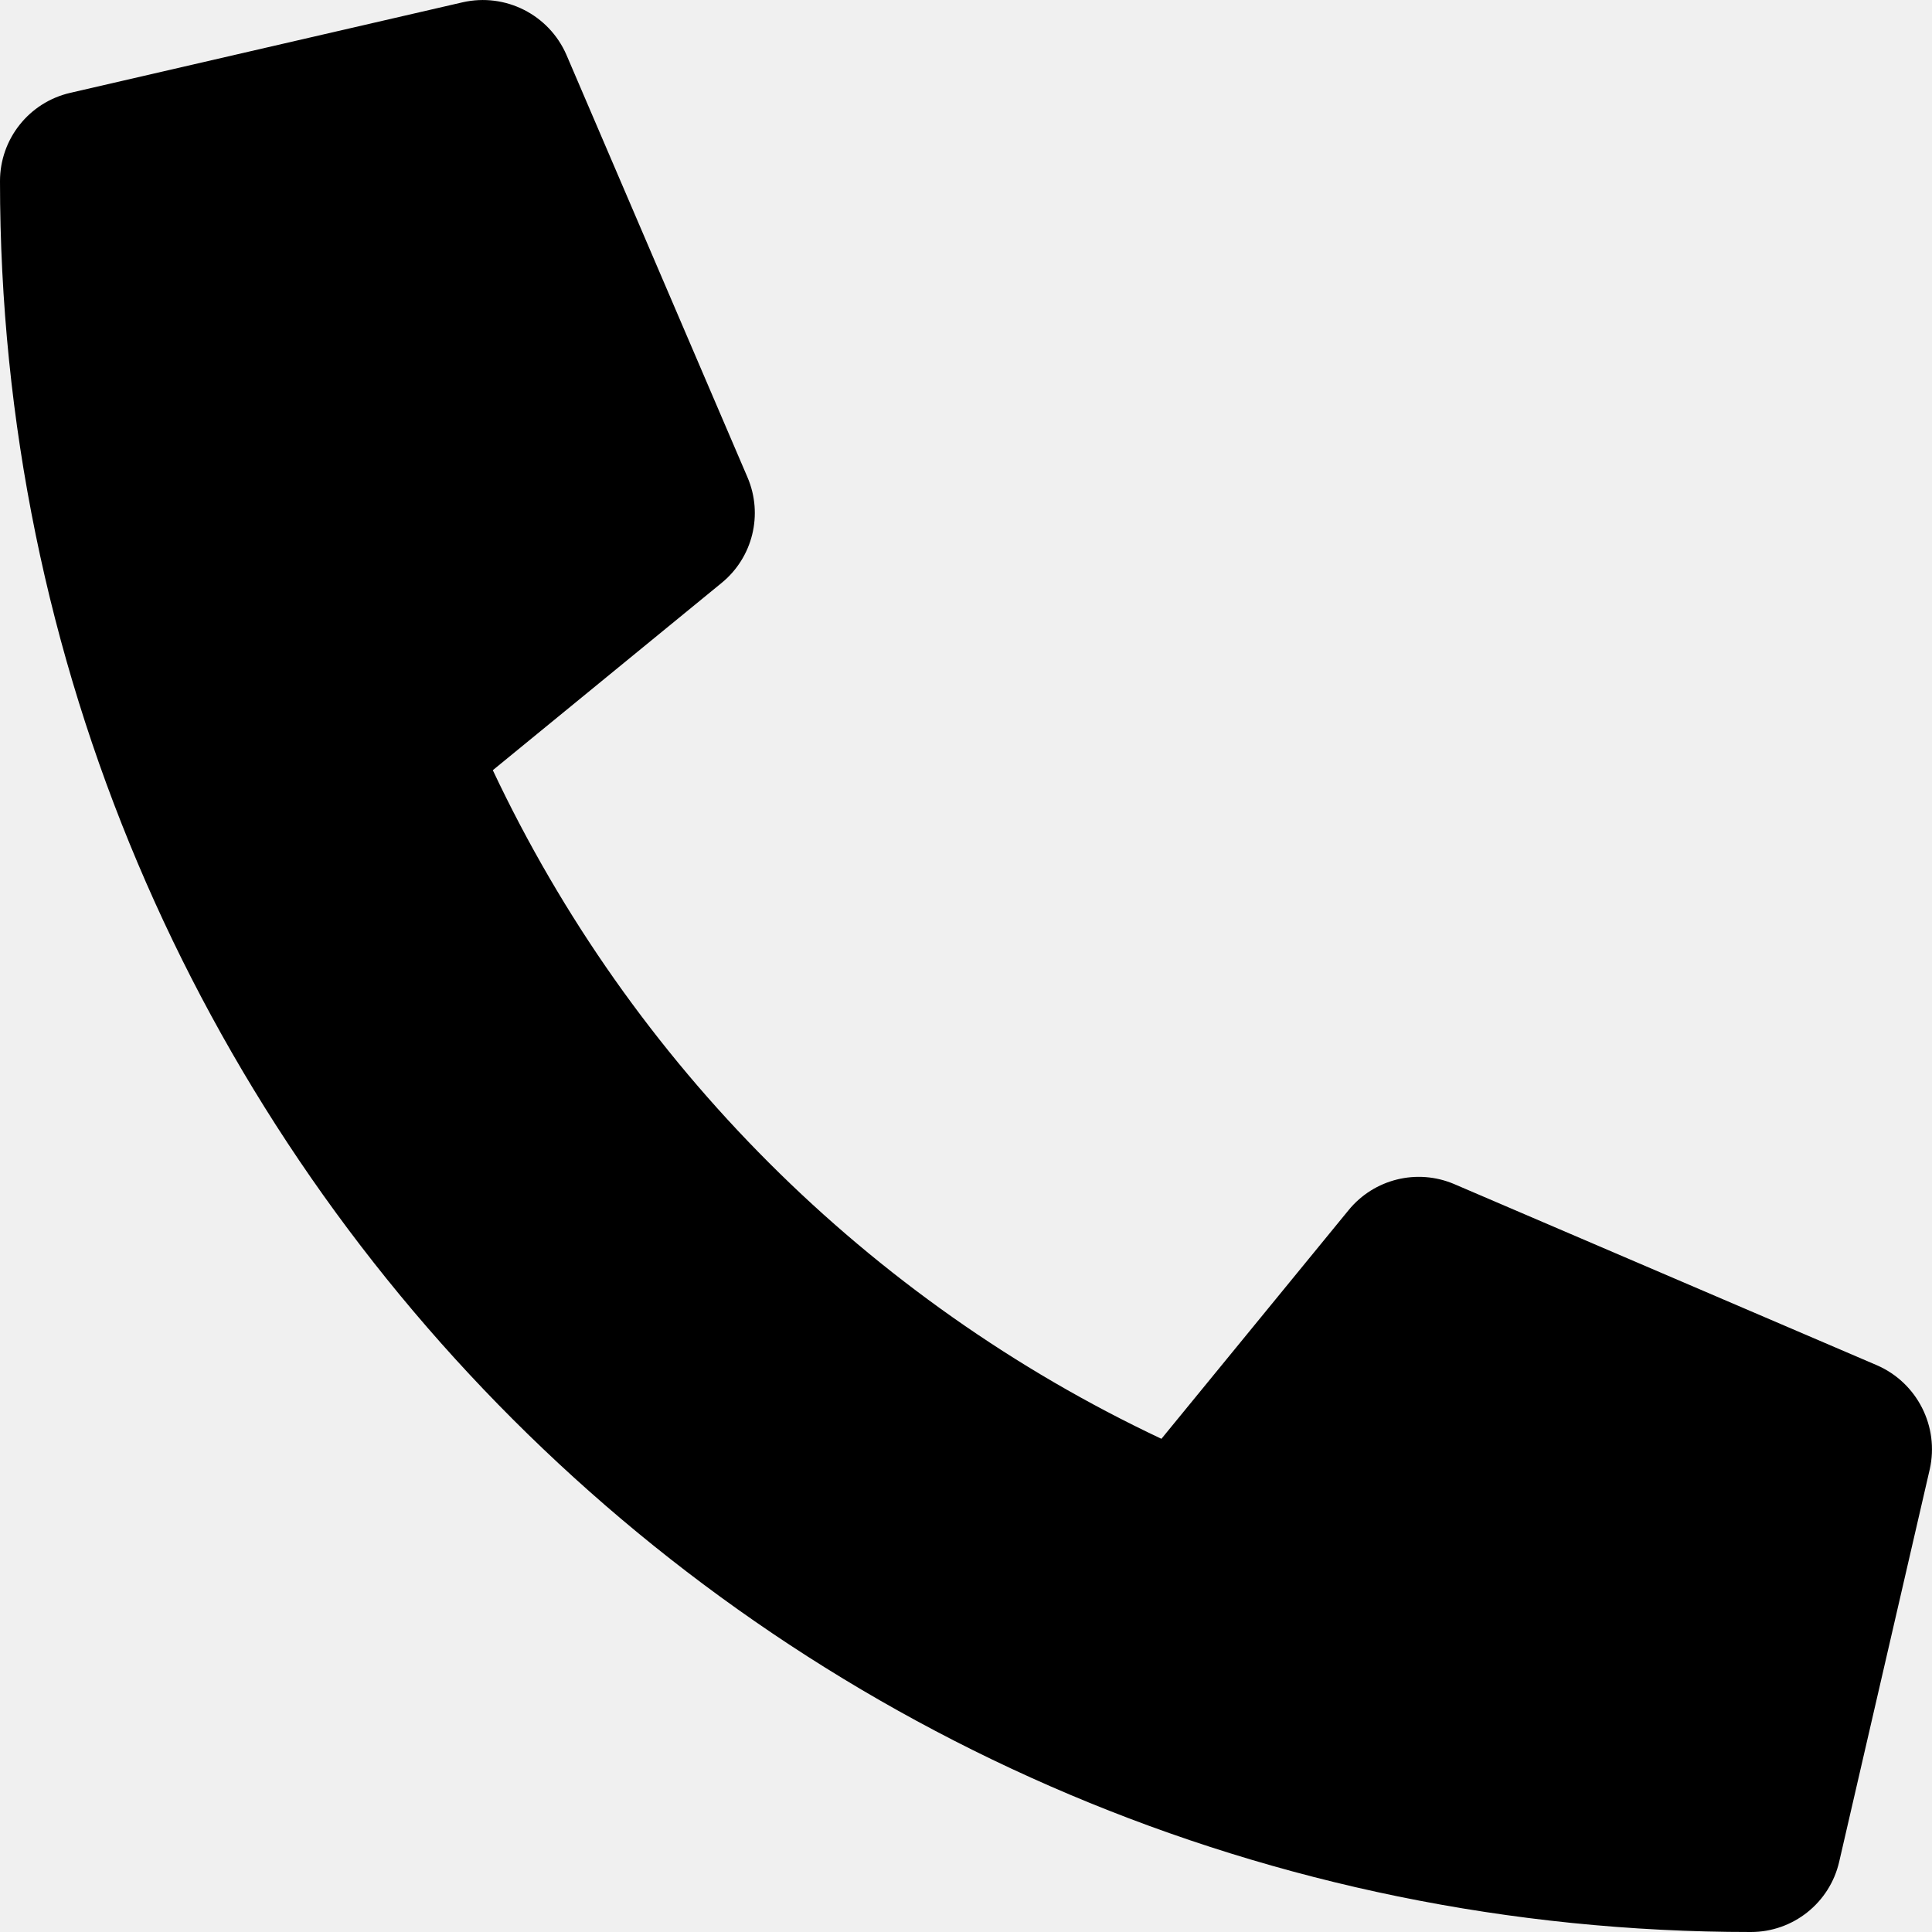
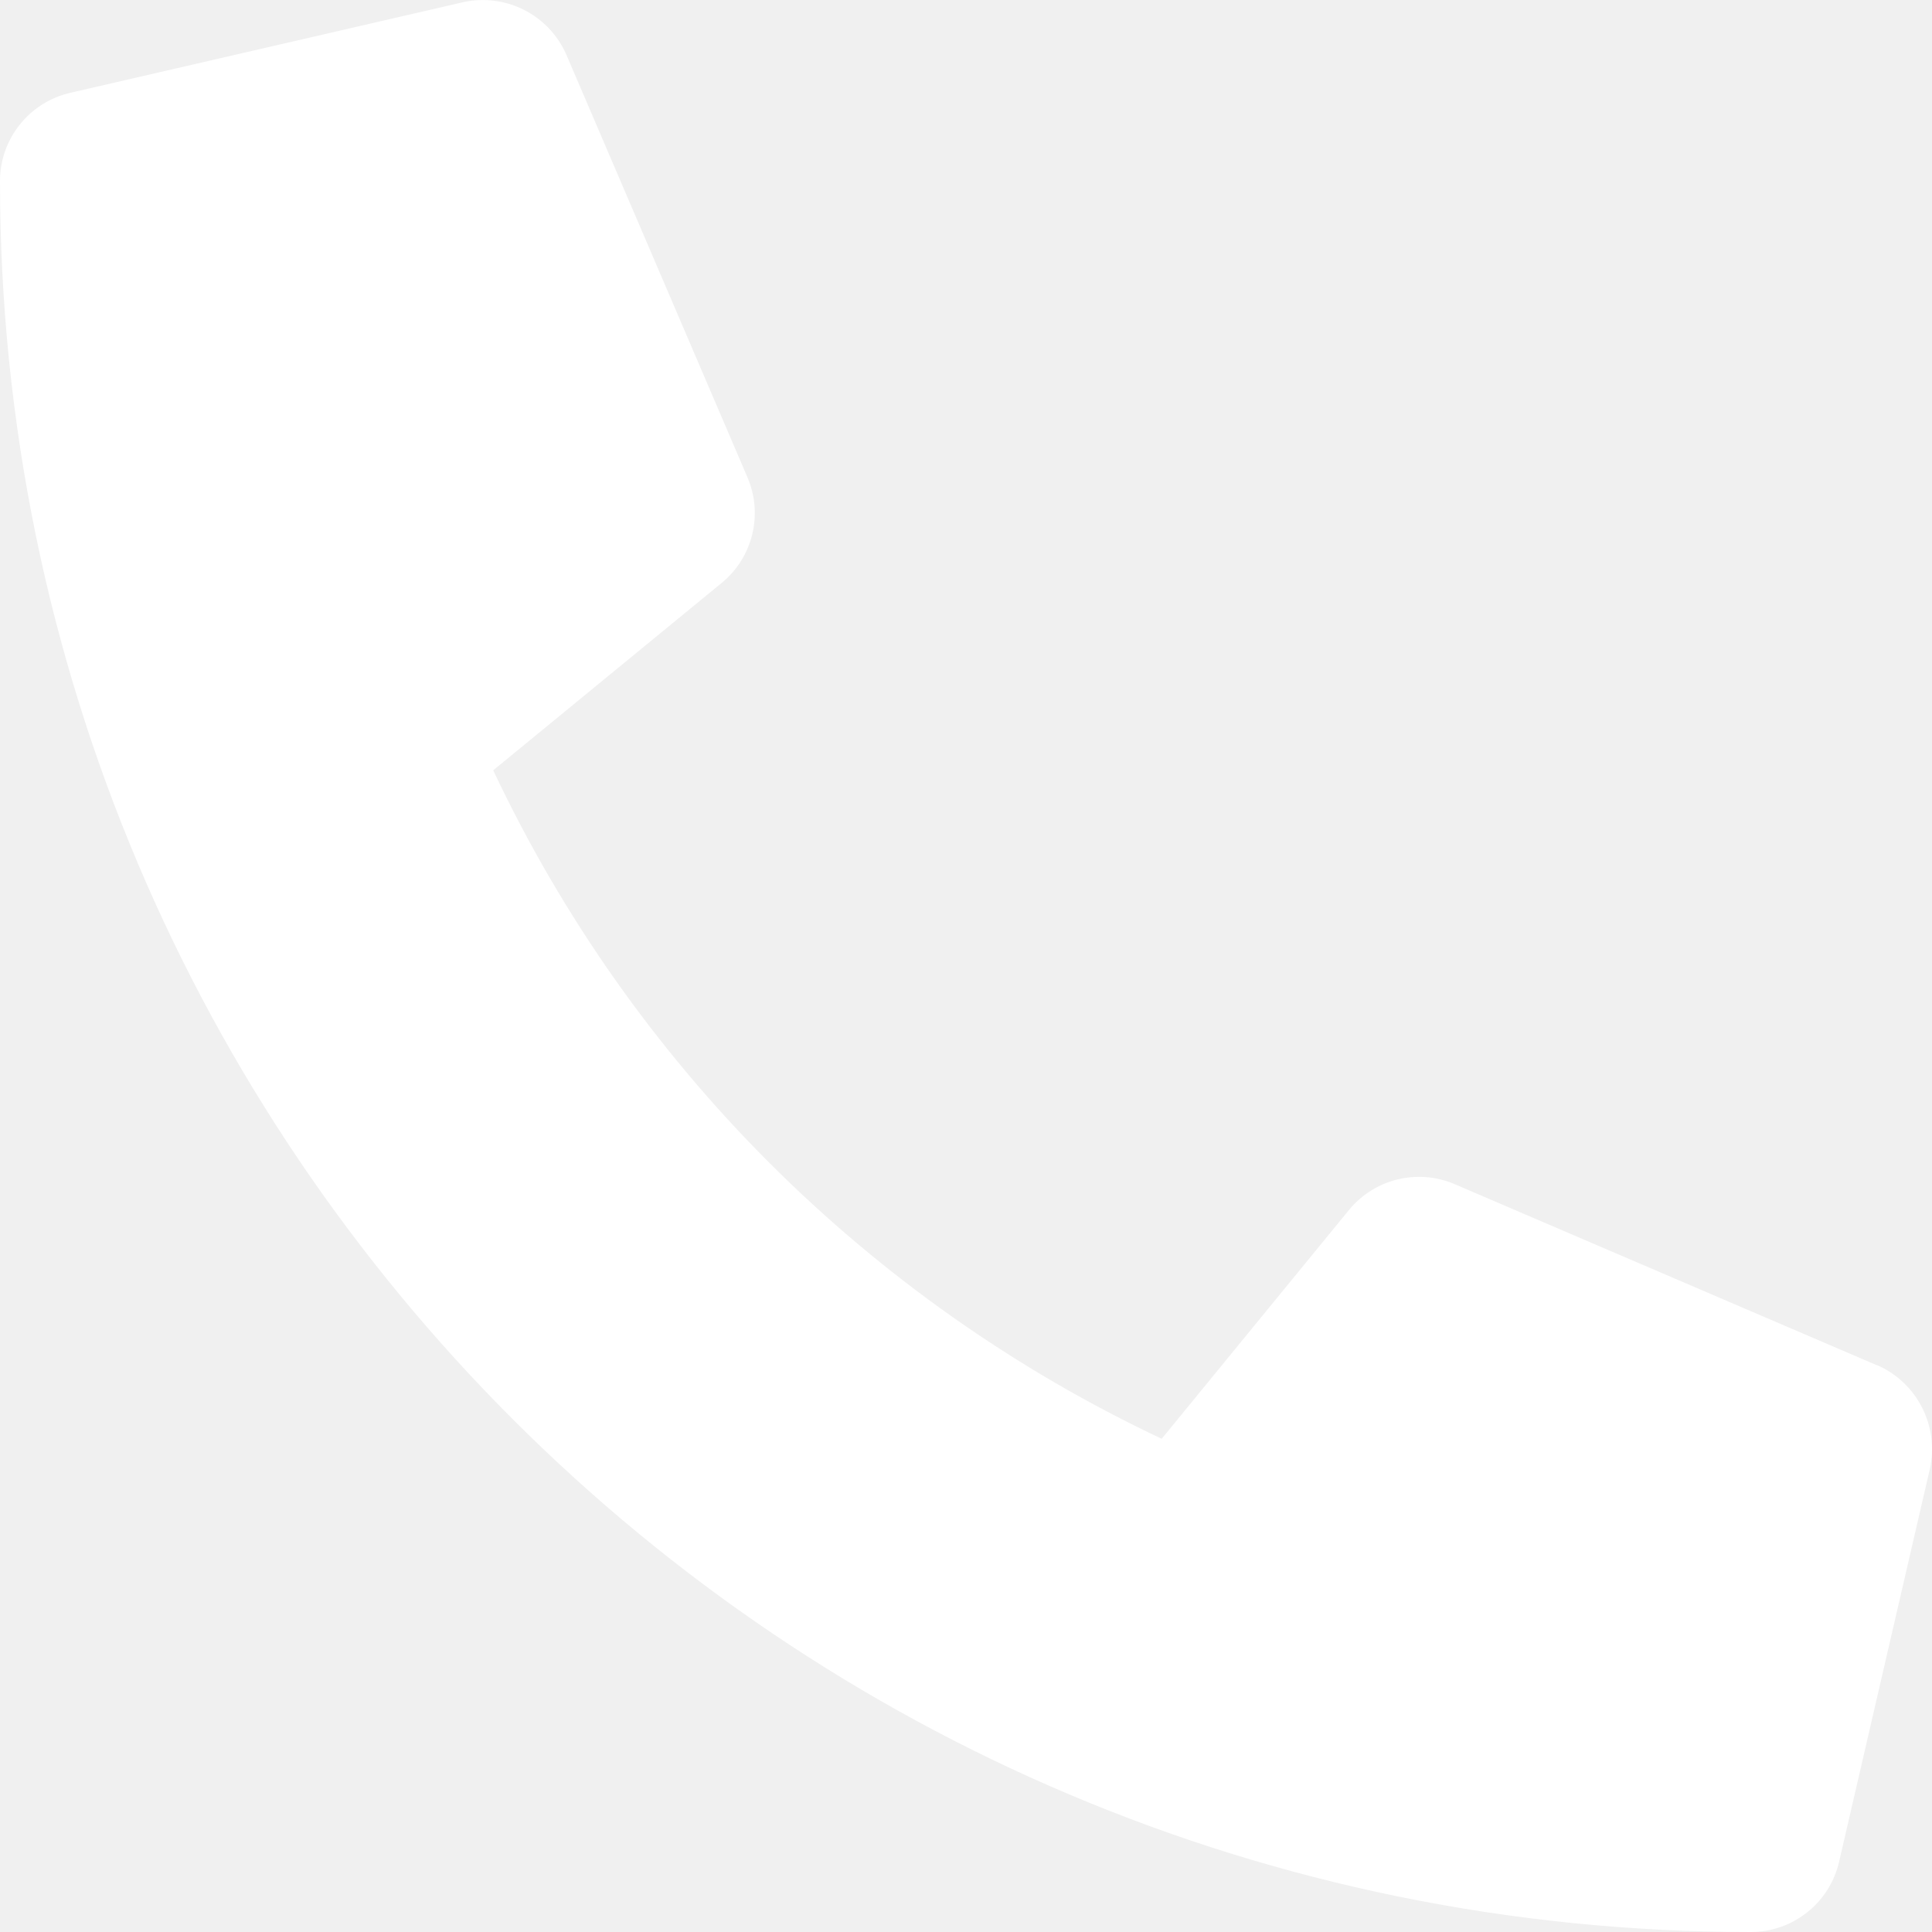
- <svg xmlns="http://www.w3.org/2000/svg" aria-hidden="true" focusable="false" data-prefix="fas" data-icon="phone-alt" class="svg-inline--fa fa-phone-alt fa-w-16" role="img" viewBox="0 0 512 512">
-   <path fill="currentColor" d="M497.39 361.8l-112-48a24 24 0 0 0-28 6.9l-49.6 60.6A370.66 370.66 0 0 1 130.6 204.11l60.6-49.6a23.94 23.94 0 0 0 6.9-28l-48-112A24.16 24.16 0 0 0 122.6.61l-104 24A24 24 0 0 0 0 48c0 256.5 207.9 464 464 464a24 24 0 0 0 23.4-18.6l24-104a24.29 24.29 0 0 0-14.01-27.6z" />
+ <svg xmlns="http://www.w3.org/2000/svg" width="26.3" height="26.3" viewBox="0 0 26.3 26.3">
+   <path d="M25.55,18.585,19.8,16.119a1.233,1.233,0,0,0-1.438.354l-2.548,3.113a19.04,19.04,0,0,1-9.1-9.1L9.822,7.937A1.23,1.23,0,0,0,10.176,6.5L7.71.745A1.241,1.241,0,0,0,6.3.031L.955,1.264A1.233,1.233,0,0,0,0,2.466,23.832,23.832,0,0,0,23.835,26.3a1.233,1.233,0,0,0,1.2-.955L26.27,20a1.248,1.248,0,0,0-.72-1.418Z" transform="translate(0 0)" fill="#fff" />
</svg>
